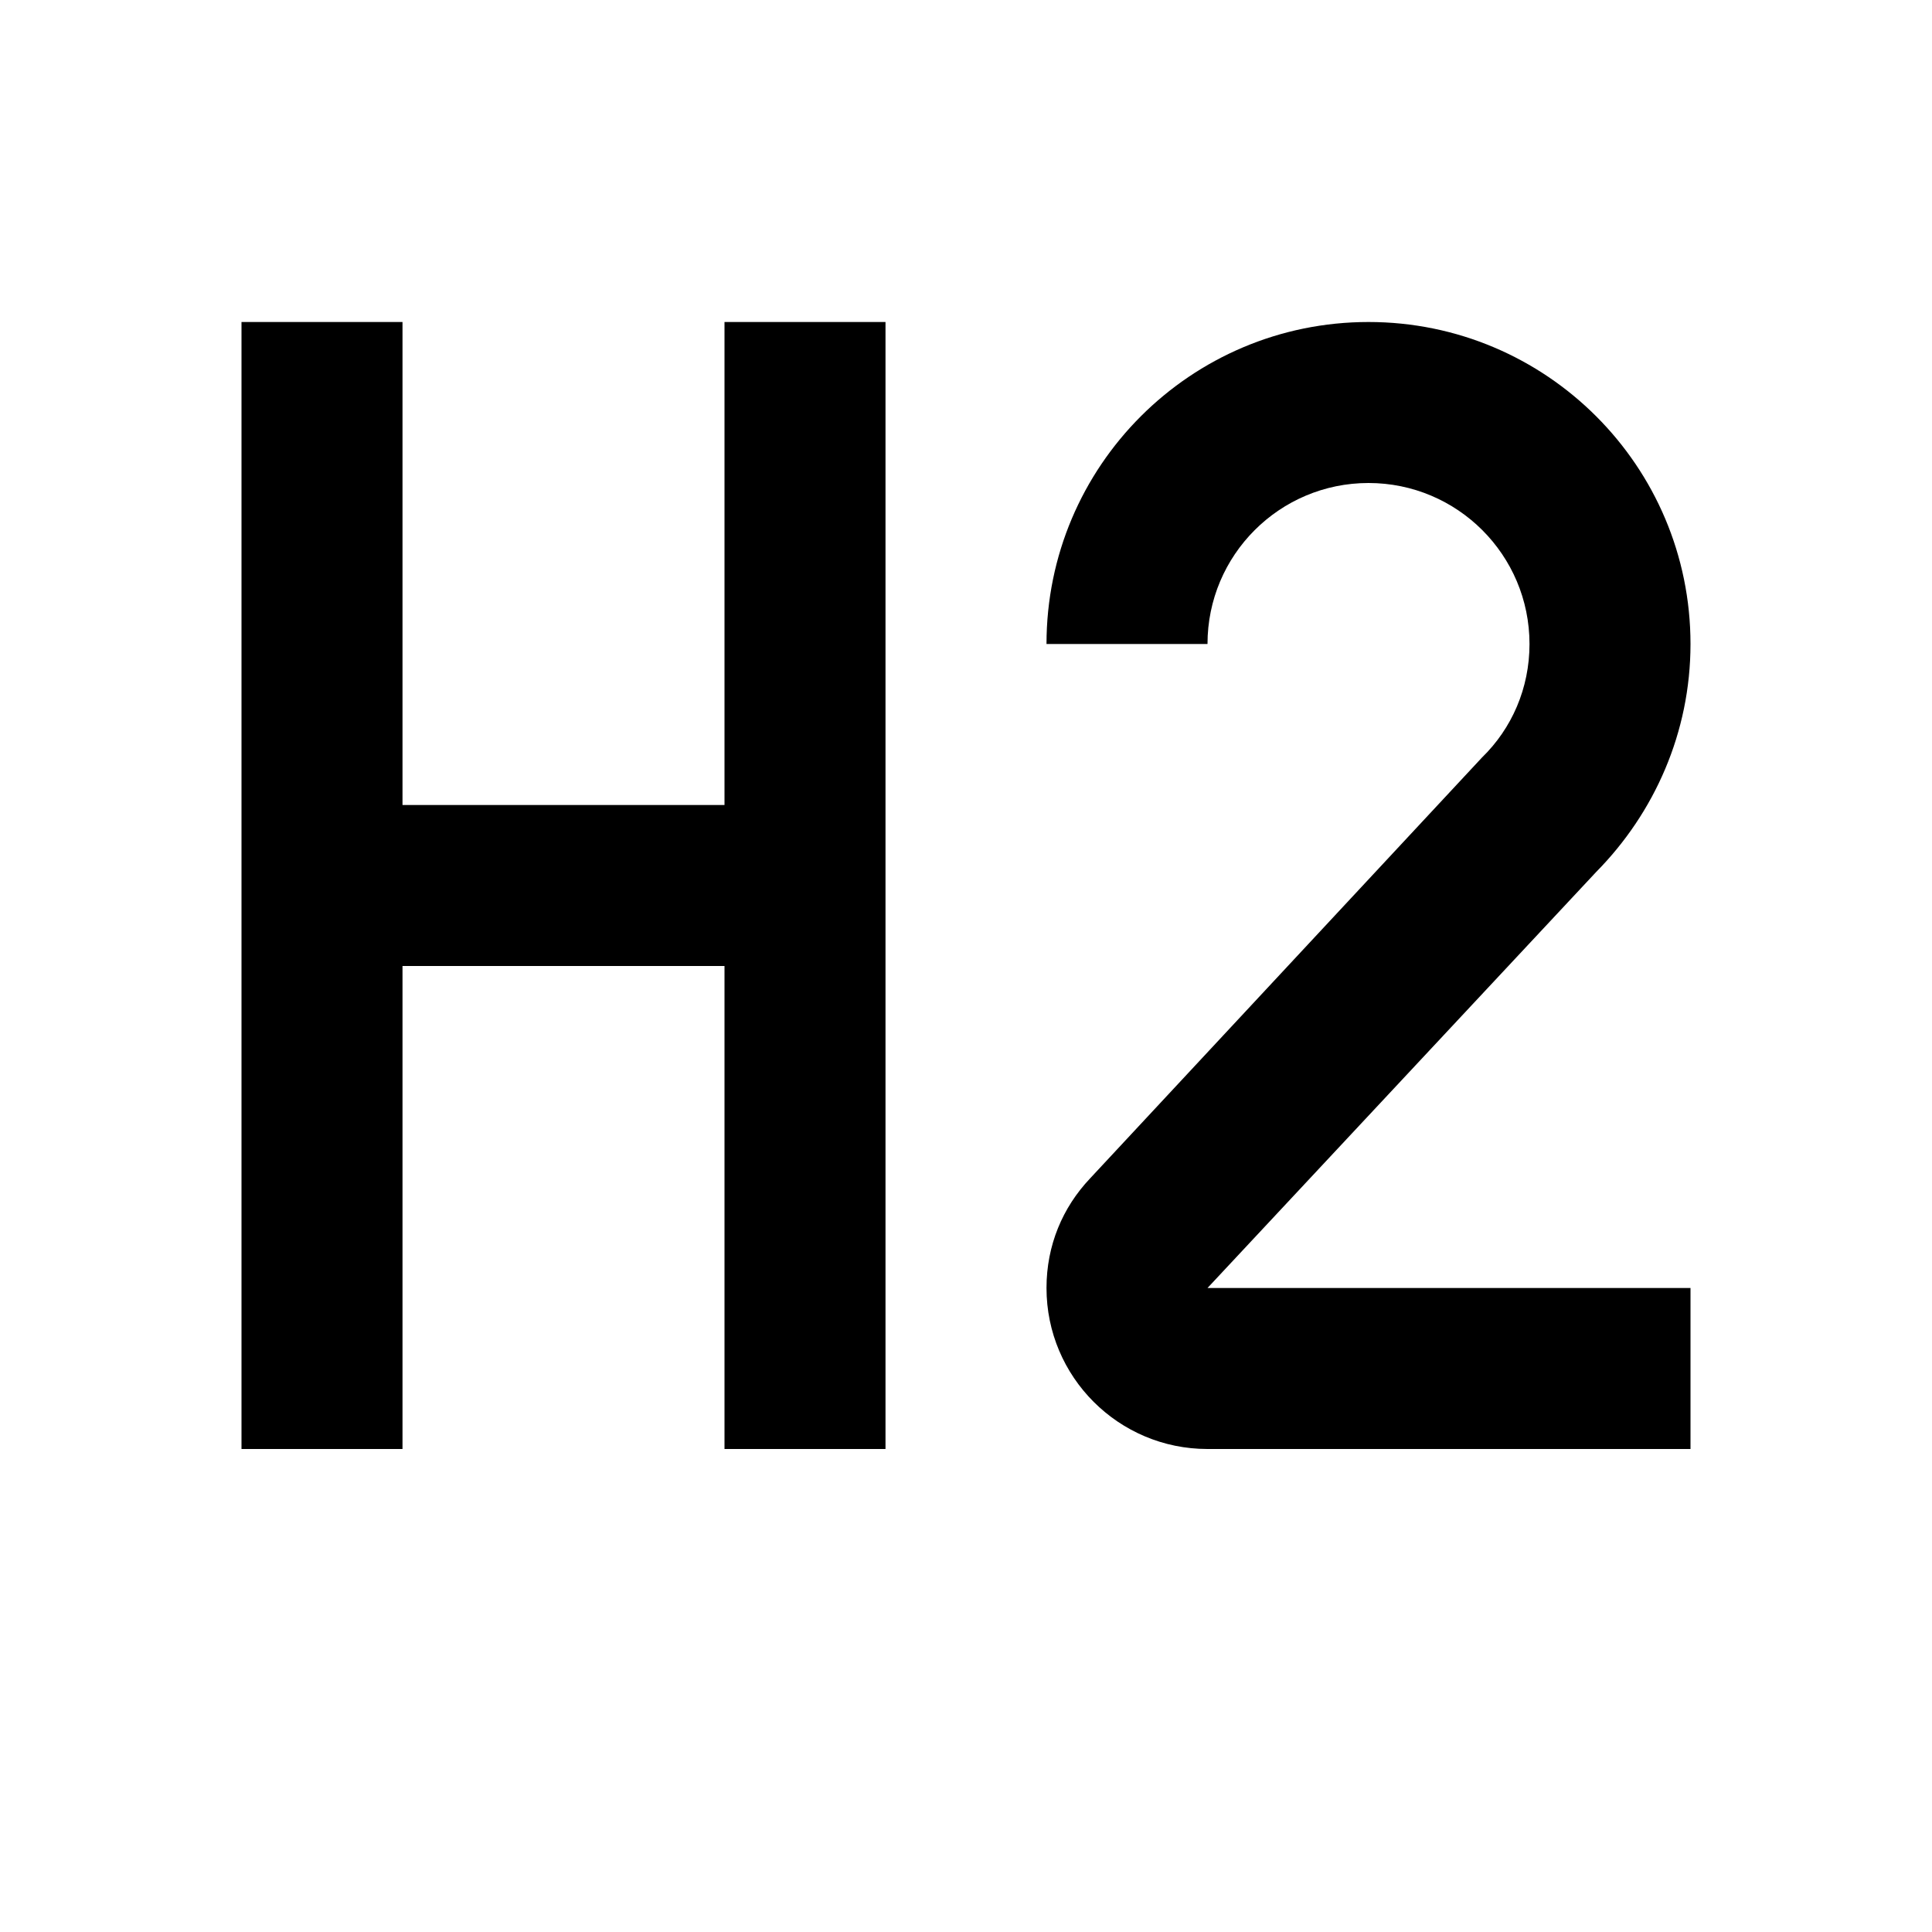
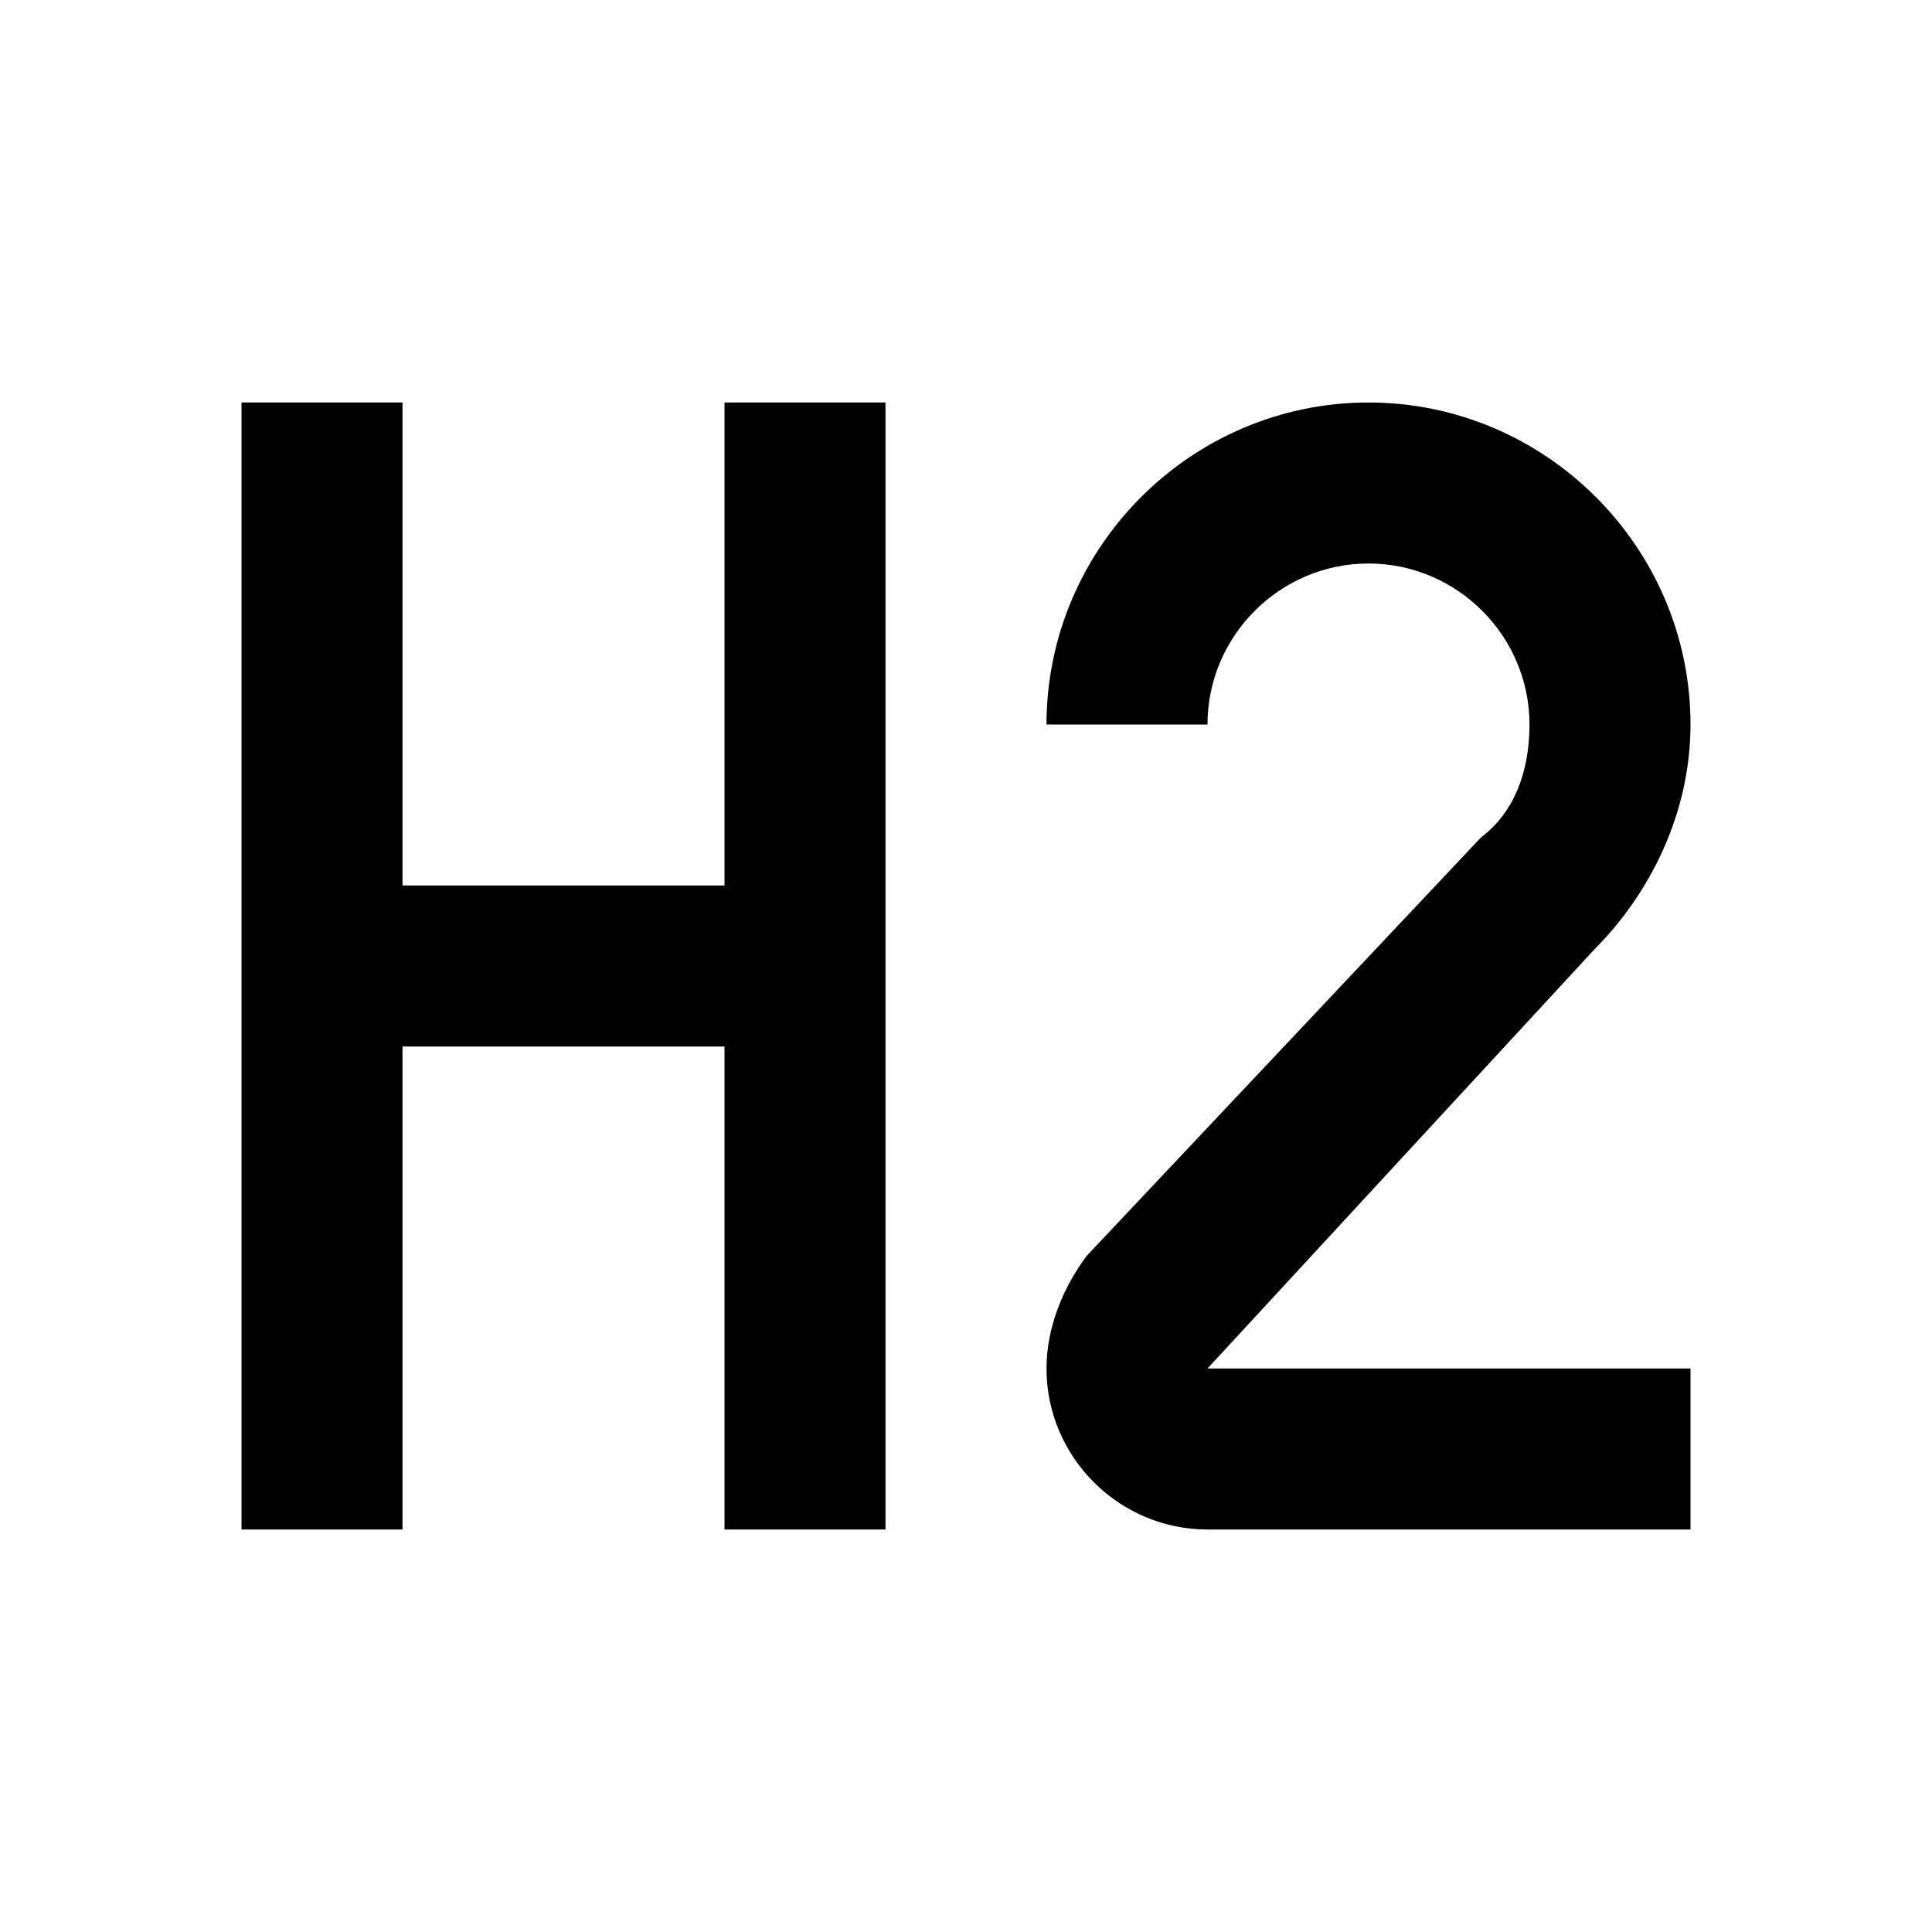
- <svg xmlns="http://www.w3.org/2000/svg" style="width:24px;height:24px" viewBox="0 0 24 24">
-   <path d="M3 4h2v6h4V4h2v14H9v-6H5v6H3V4m18 14h-6a2 2 0 01-2-2c0-.53.2-1 .54-1.36l4.87-5.23c.37-.36.59-.86.59-1.41a2 2 0 00-2-2 2 2 0 00-2 2h-2a4 4 0 014-4 4 4 0 014 4c0 1.1-.45 2.1-1.17 2.83L15 16h6v2z" />
+ <svg xmlns="http://www.w3.org/2000/svg" viewBox="0 0 24 24">
+   <path d="M3 5h2v6h4V5h2v14H9v-6H5v6H3V5m18 14h-6c-1.1 0-2-.9-2-2 0-.5.2-1 .5-1.4l4.9-5.2c.4-.3.6-.8.6-1.4 0-1.1-.9-2-2-2s-2 .9-2 2h-2c0-2.2 1.8-4 4-4s4 1.8 4 4c0 1.1-.5 2.1-1.2 2.8L15 17h6v2z" />
</svg>
